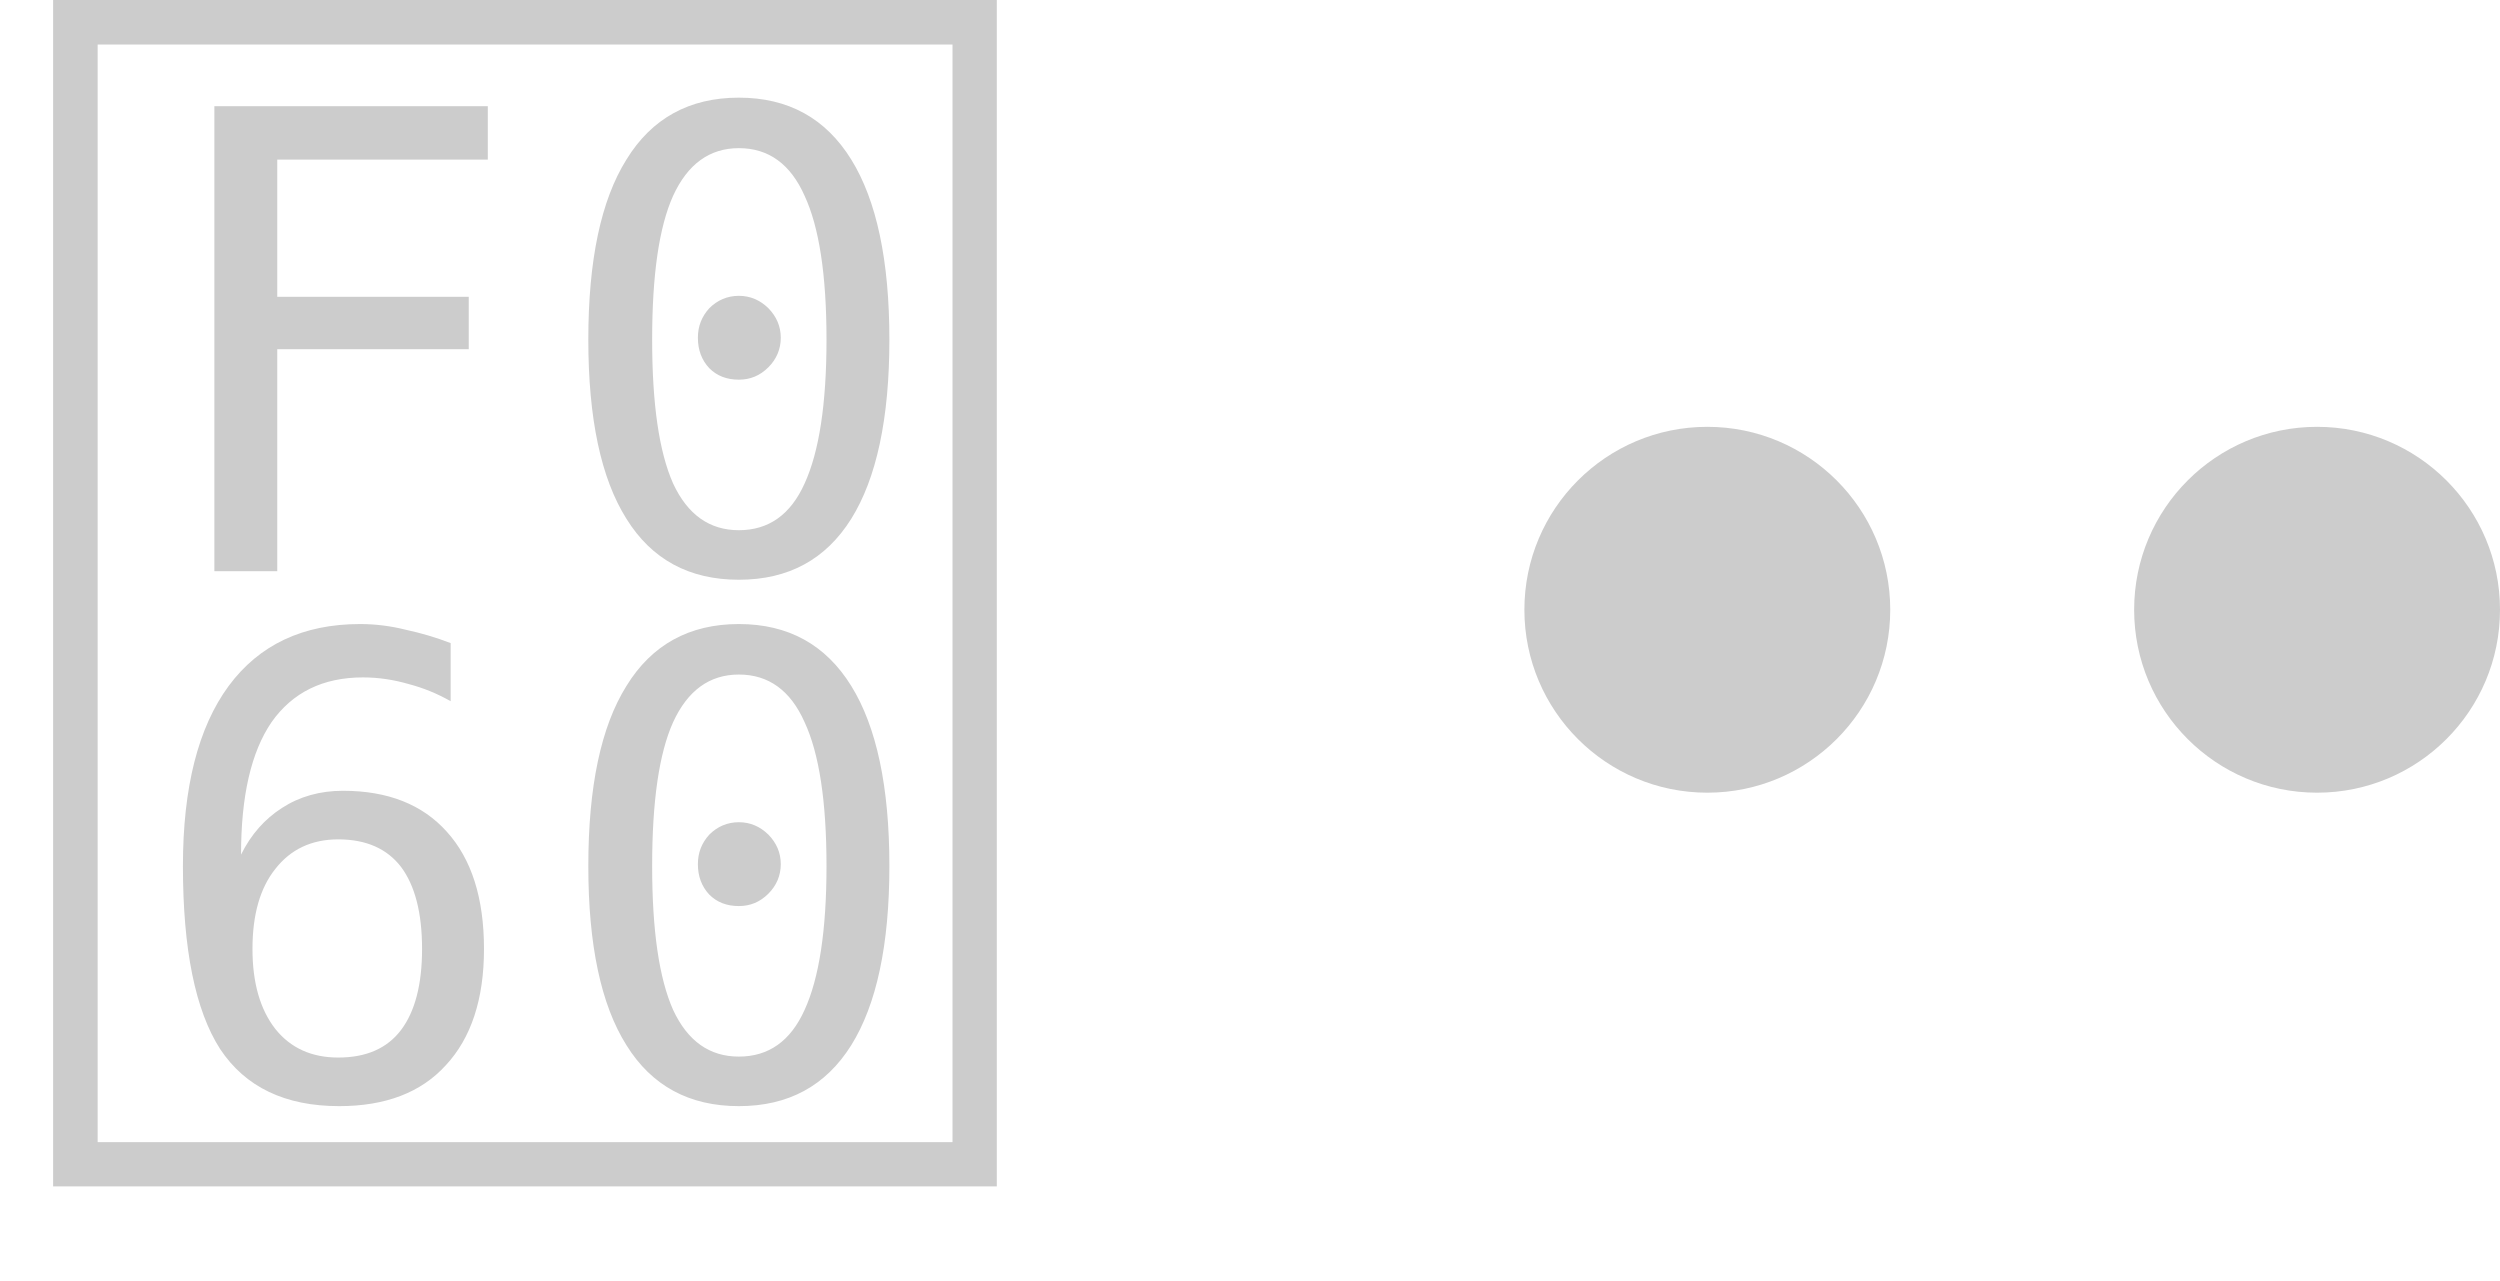
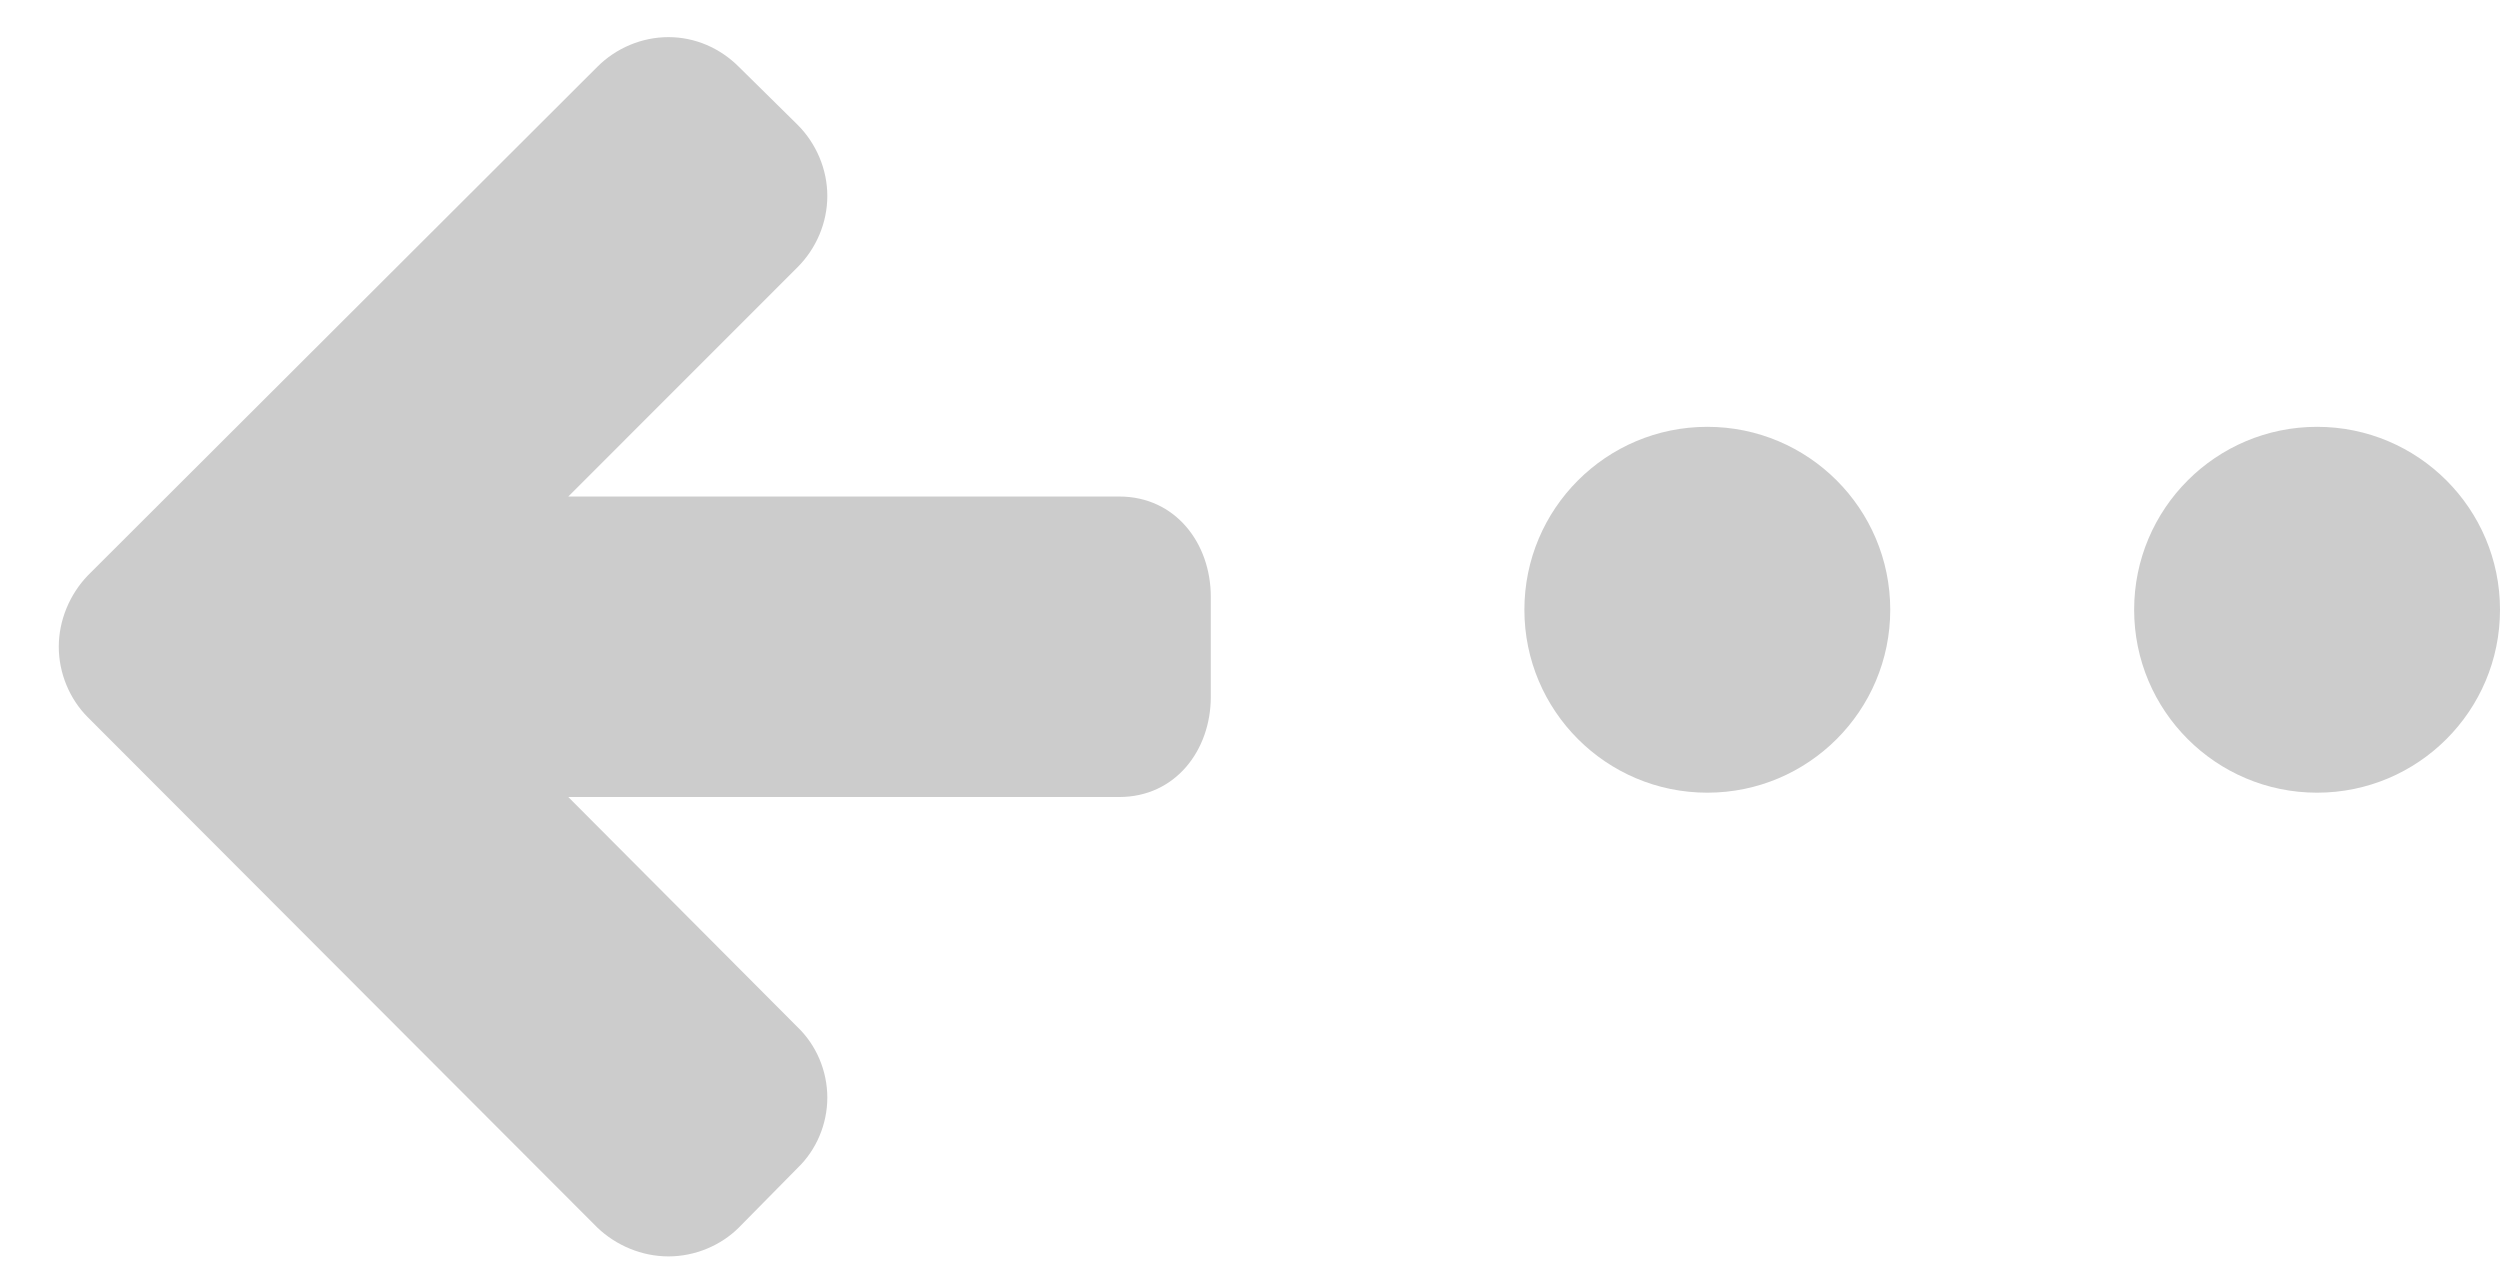
<svg xmlns="http://www.w3.org/2000/svg" width="41px" height="21px" viewBox="0 0 41 21" version="1.1">
  <defs />
  <g id="Page-0" stroke="none" stroke-width="1" fill="none" fill-rule="evenodd">
    <g id="Artboard-1" transform="translate(-225, -689)">
-       <g id="Oval-51-+-Oval-51-Copy-+-Oval-51-Copy-2-Copy" transform="translate(215, 660)">
+       <g id="bubble-back" transform="translate(215, 660)">
        <rect id="Rectangle-66" x="0" y="0" width="63" height="78" />
        <circle id="Oval-51" fill="#CCCCCC" cx="48" cy="39" r="3" />
        <circle id="Oval-51-Copy" fill="#CCCCCC" cx="38" cy="39" r="3" />
-         <text id="" font-family="FontAwesome" font-size="23" font-weight="normal" fill="#CCCCCC">
-           <tspan x="10.143" y="47"></tspan>
-         </text>
+         <path d="M29.857,38.786 C29.857,37.913 29.28,37.143 28.355,37.143 L19.32,37.143 L23.08,33.382 C23.388,33.074 23.568,32.651 23.568,32.214 C23.568,31.778 23.388,31.354 23.08,31.046 L22.118,30.097 C21.81,29.788 21.399,29.609 20.963,29.609 C20.526,29.609 20.103,29.788 19.795,30.097 L11.439,38.439 C11.144,38.747 10.964,39.171 10.964,39.607 C10.964,40.044 11.144,40.467 11.439,40.762 L19.795,49.131 C20.103,49.426 20.526,49.605 20.963,49.605 C21.399,49.605 21.823,49.426 22.118,49.131 L23.08,48.155 C23.388,47.86 23.568,47.436 23.568,47 C23.568,46.564 23.388,46.14 23.08,45.845 L19.32,42.071 L28.355,42.071 C29.28,42.071 29.857,41.301 29.857,40.429 L29.857,38.786 Z" id="arrow" fill="#CCCCCC" />
      </g>
    </g>
  </g>
</svg>
